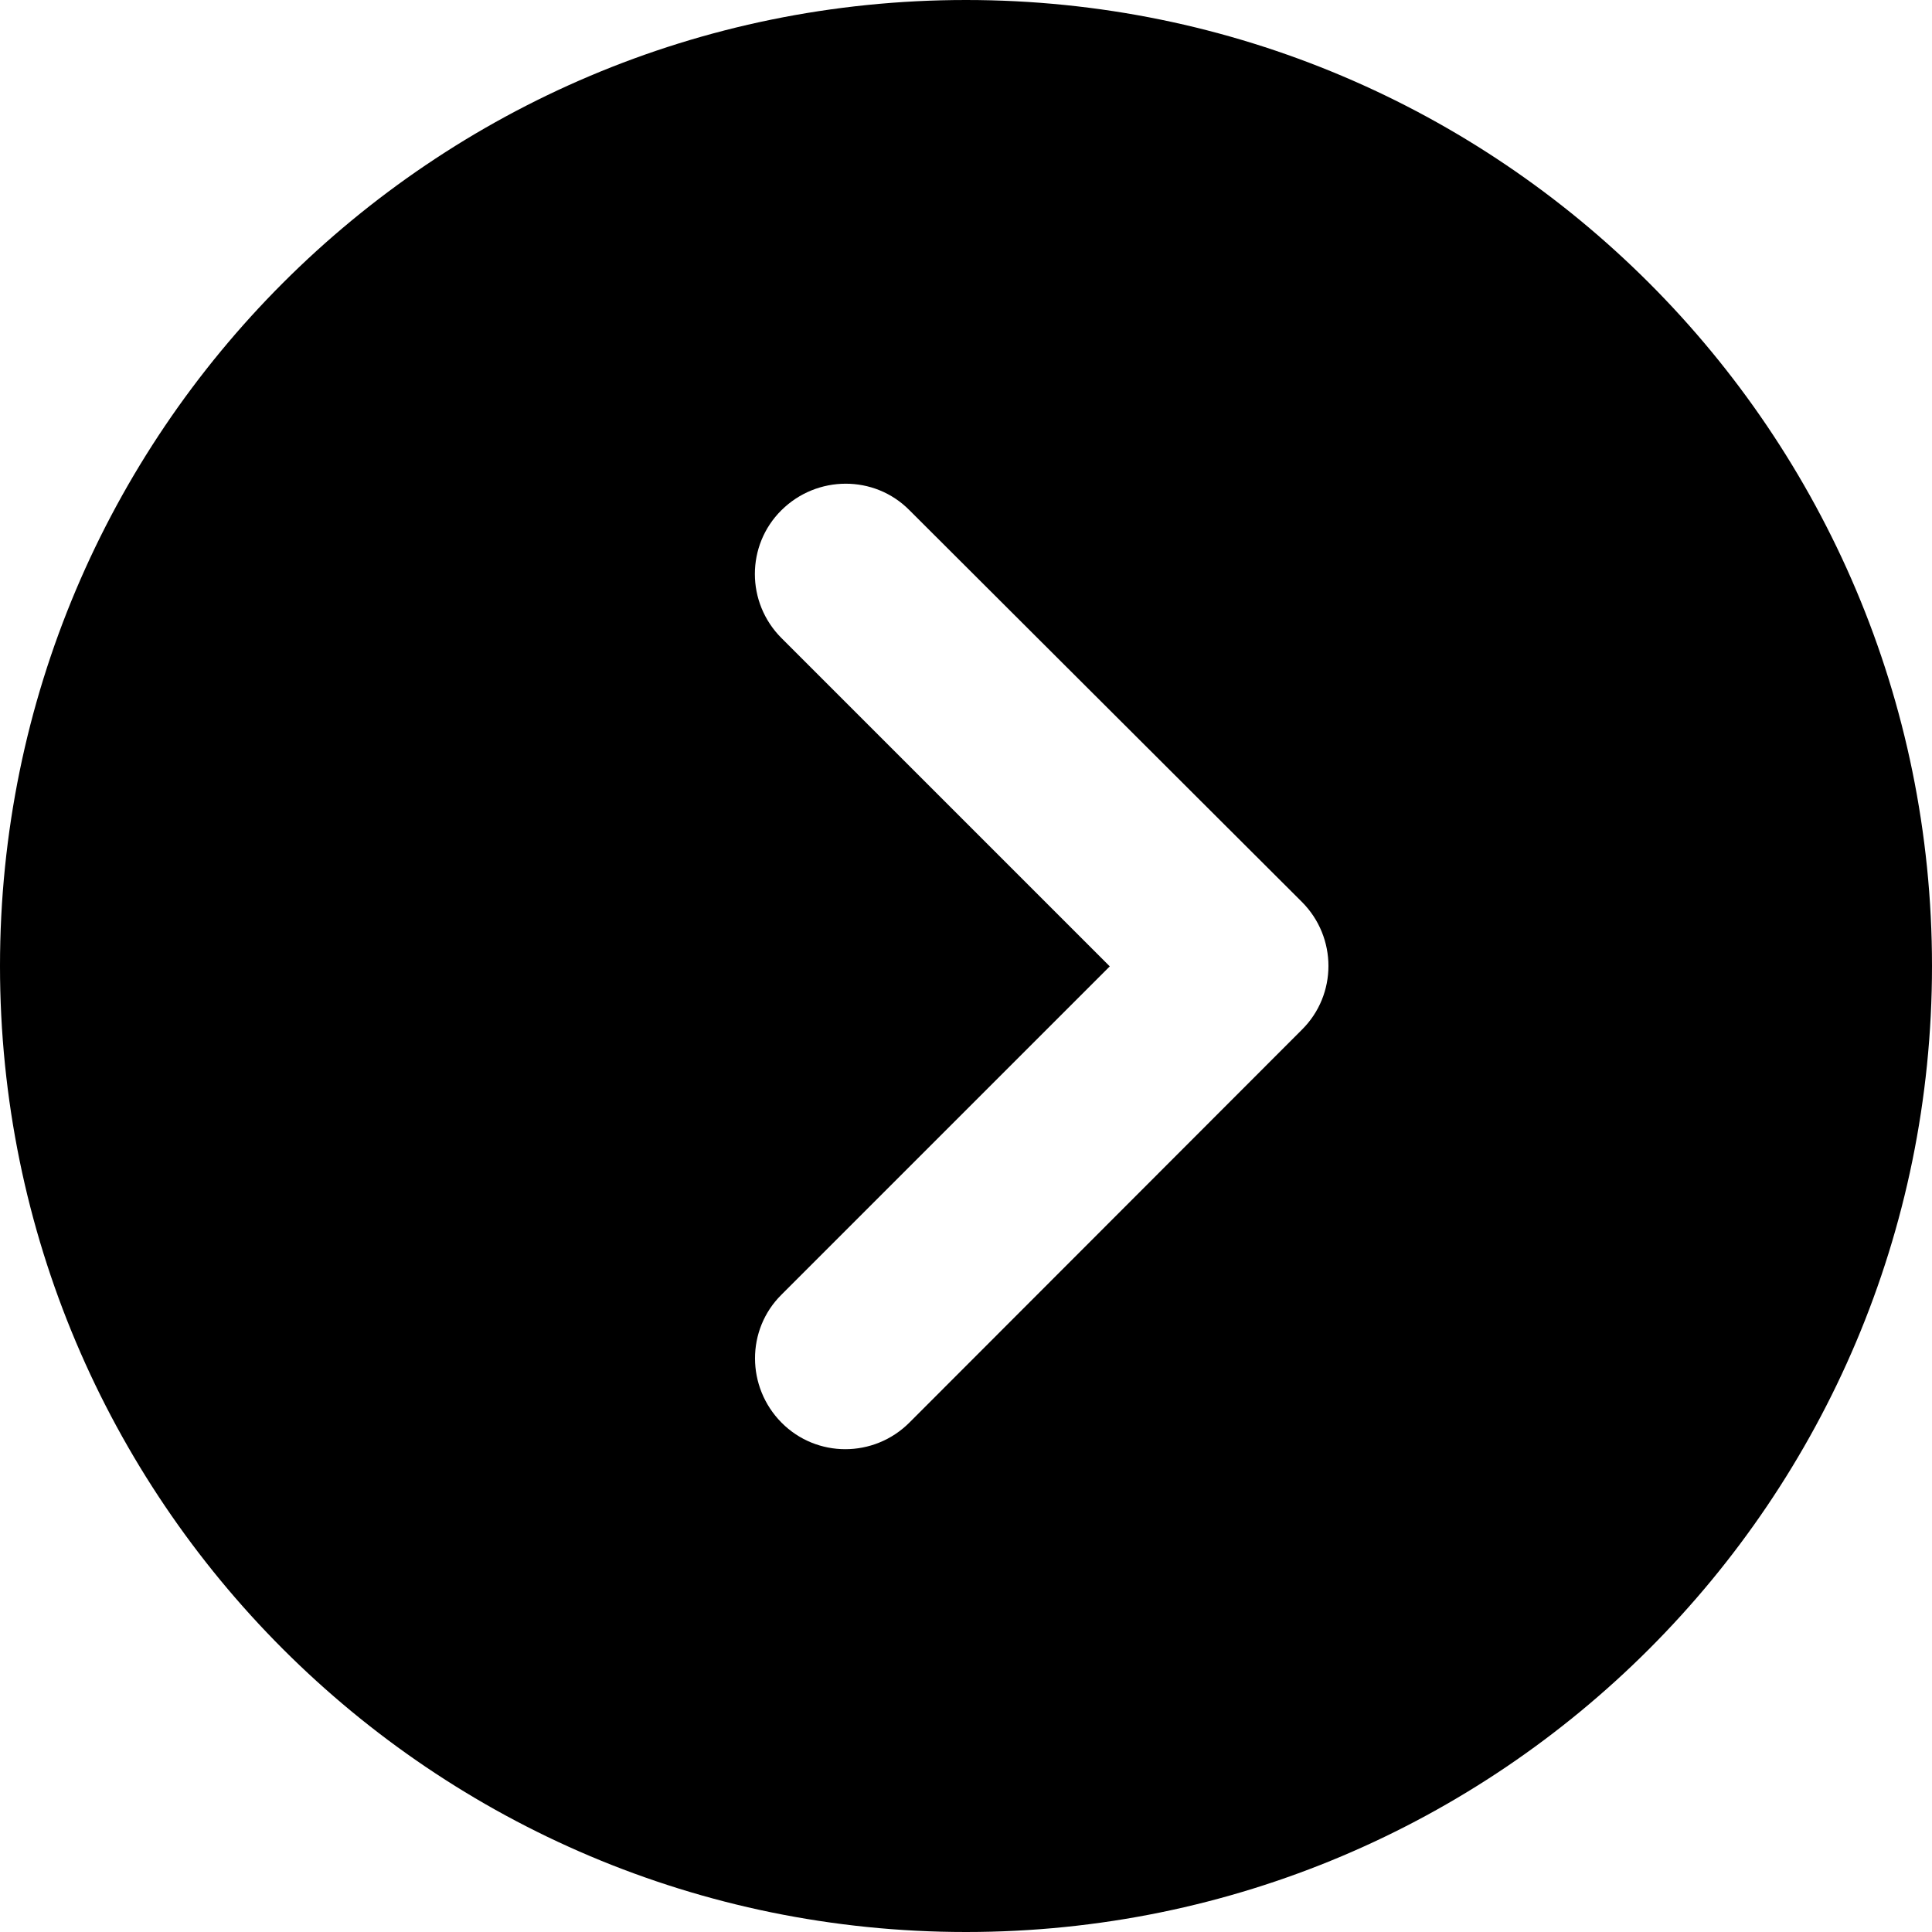
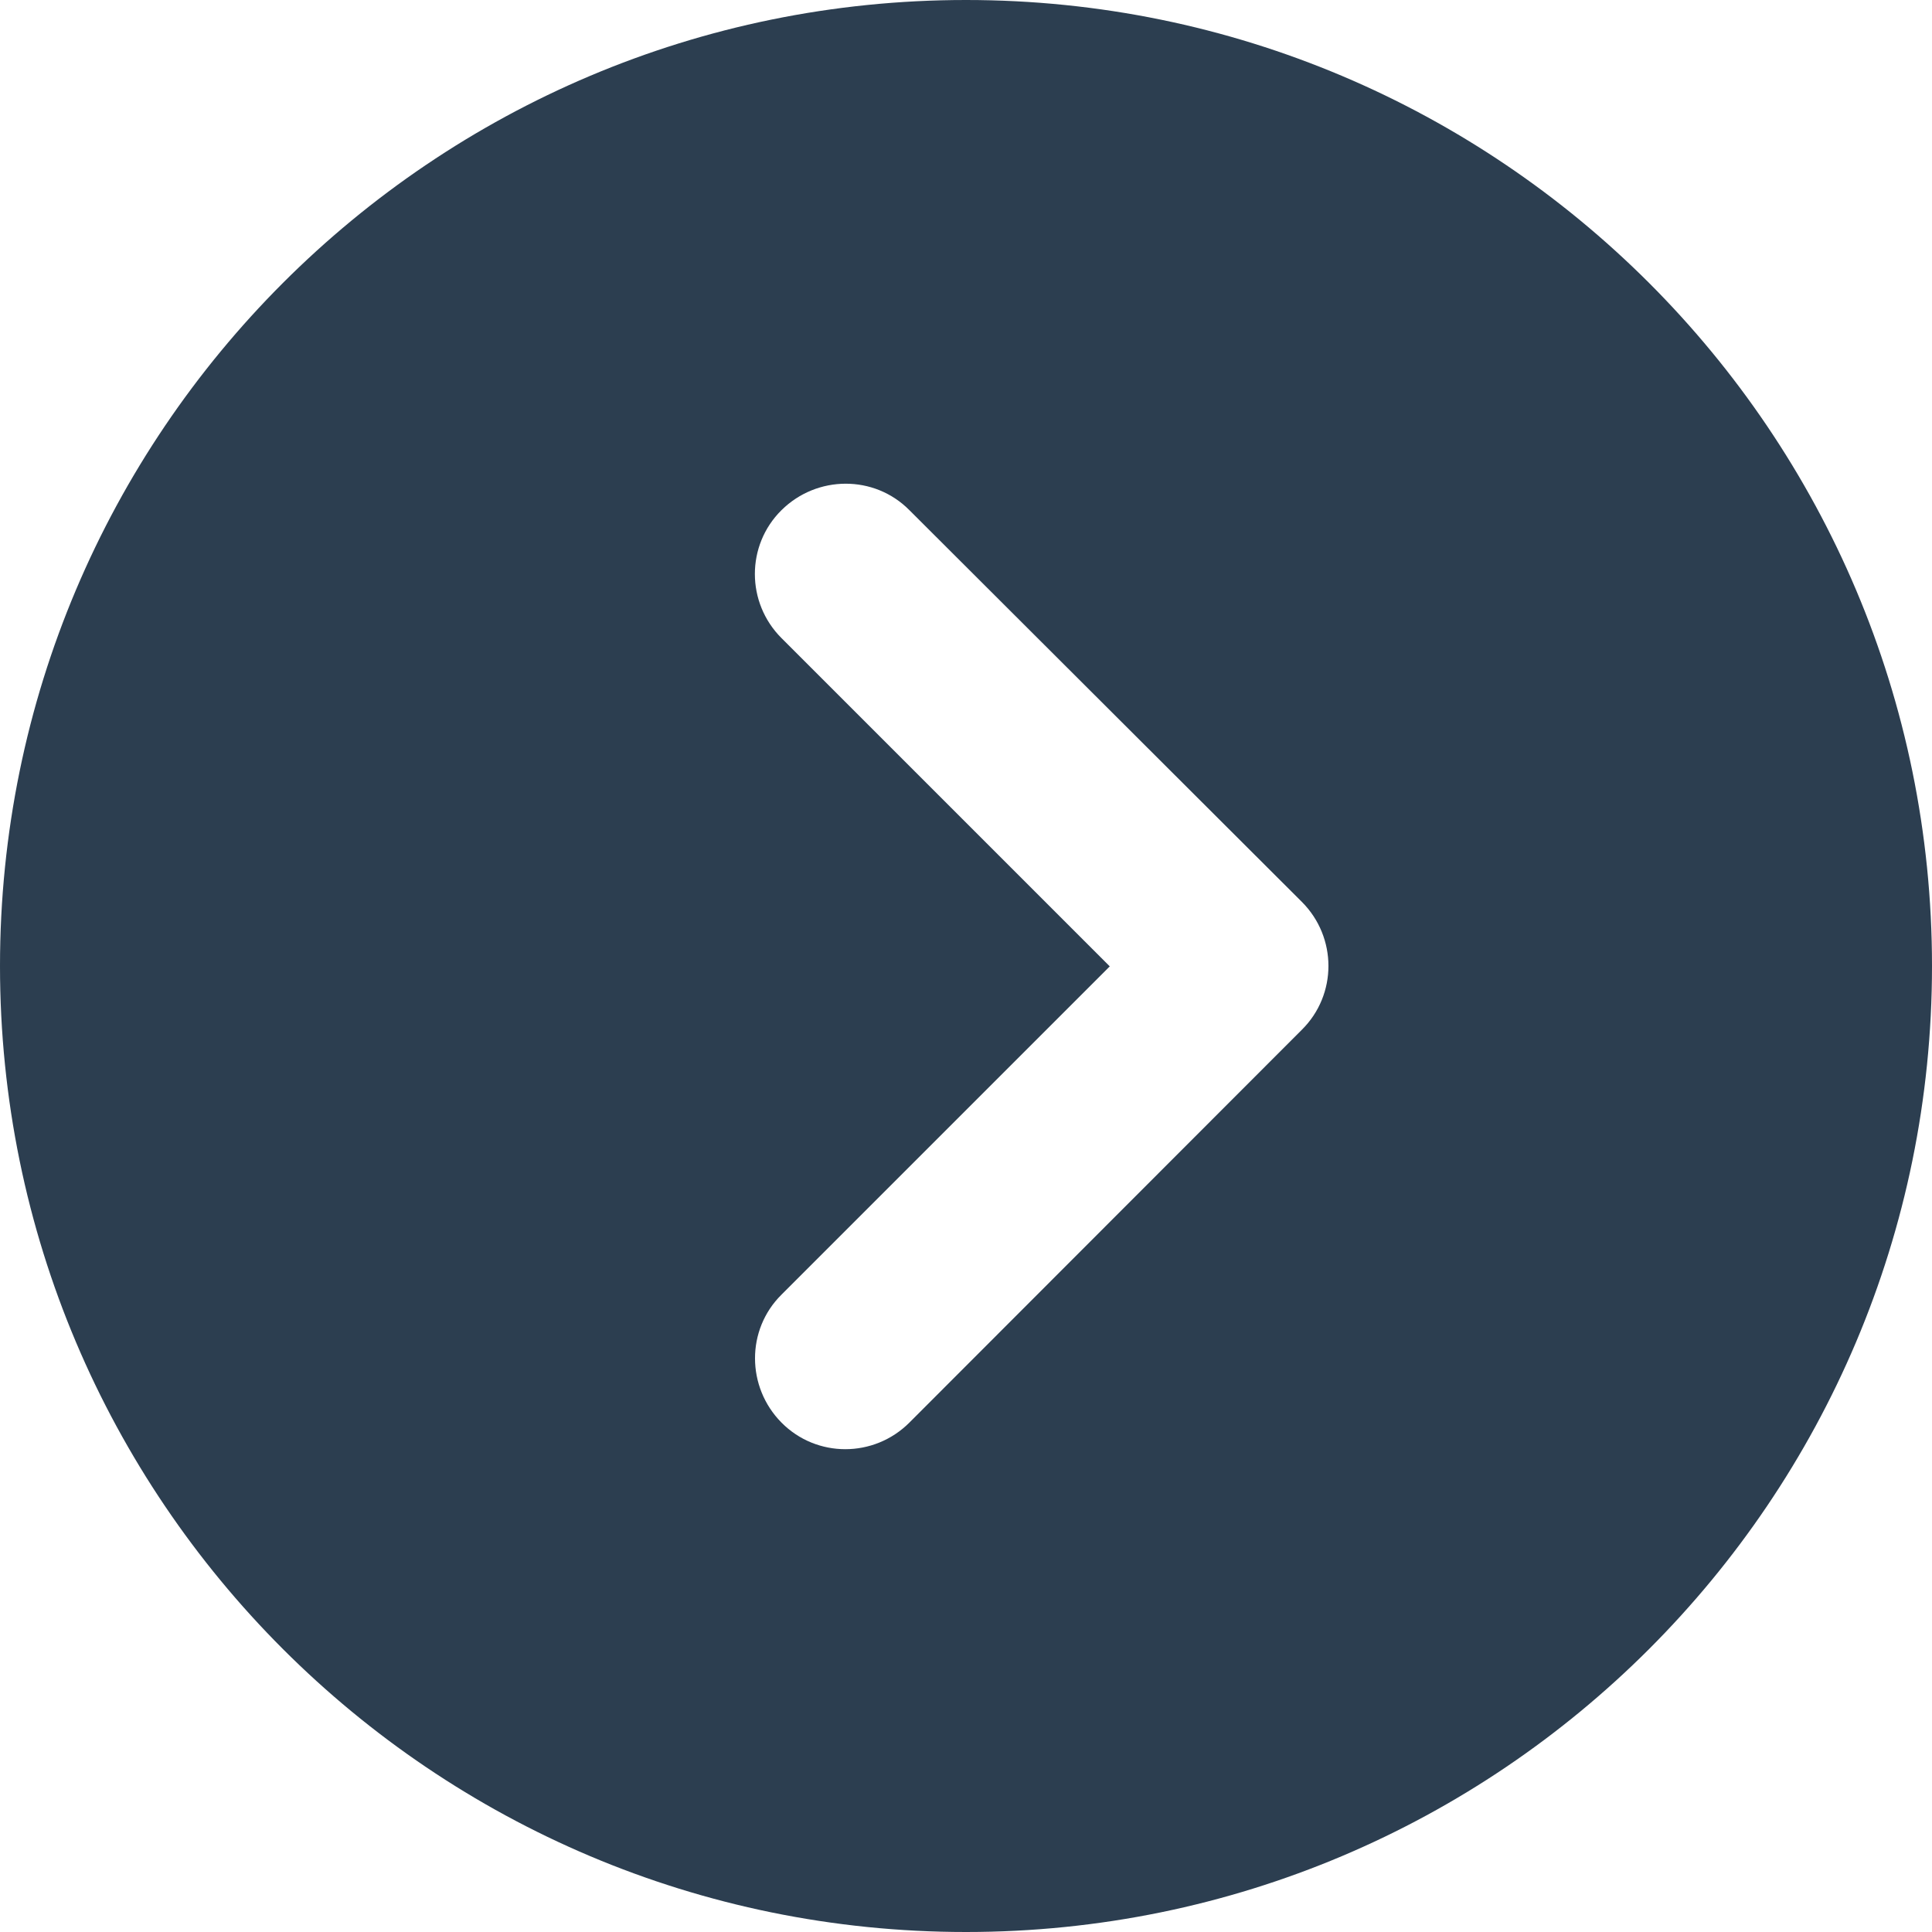
<svg xmlns="http://www.w3.org/2000/svg" viewBox="0 0 512 512">
-   <path d="M0 256a256 256 0 1 0 512 0A256 256 0 1 0 0 256zM241 377c-9.4 9.4-24.6 9.4-33.9 0s-9.4-24.6 0-33.9l87-87-87-87c-9.4-9.4-9.4-24.6 0-33.9s24.6-9.4 33.9 0L345 239c9.4 9.4 9.4 24.6 0 33.9L241 377z" />
+   <path d="M0 256a256 256 0 1 0 512 0A256 256 0 1 0 0 256zM241 377c-9.4 9.4-24.6 9.4-33.9 0s-9.4-24.6 0-33.9l87-87-87-87c-9.4-9.4-9.4-24.6 0-33.9s24.6-9.4 33.9 0L345 239c9.4 9.4 9.4 24.6 0 33.9L241 377z" fill="#2c3e50" />
</svg>
